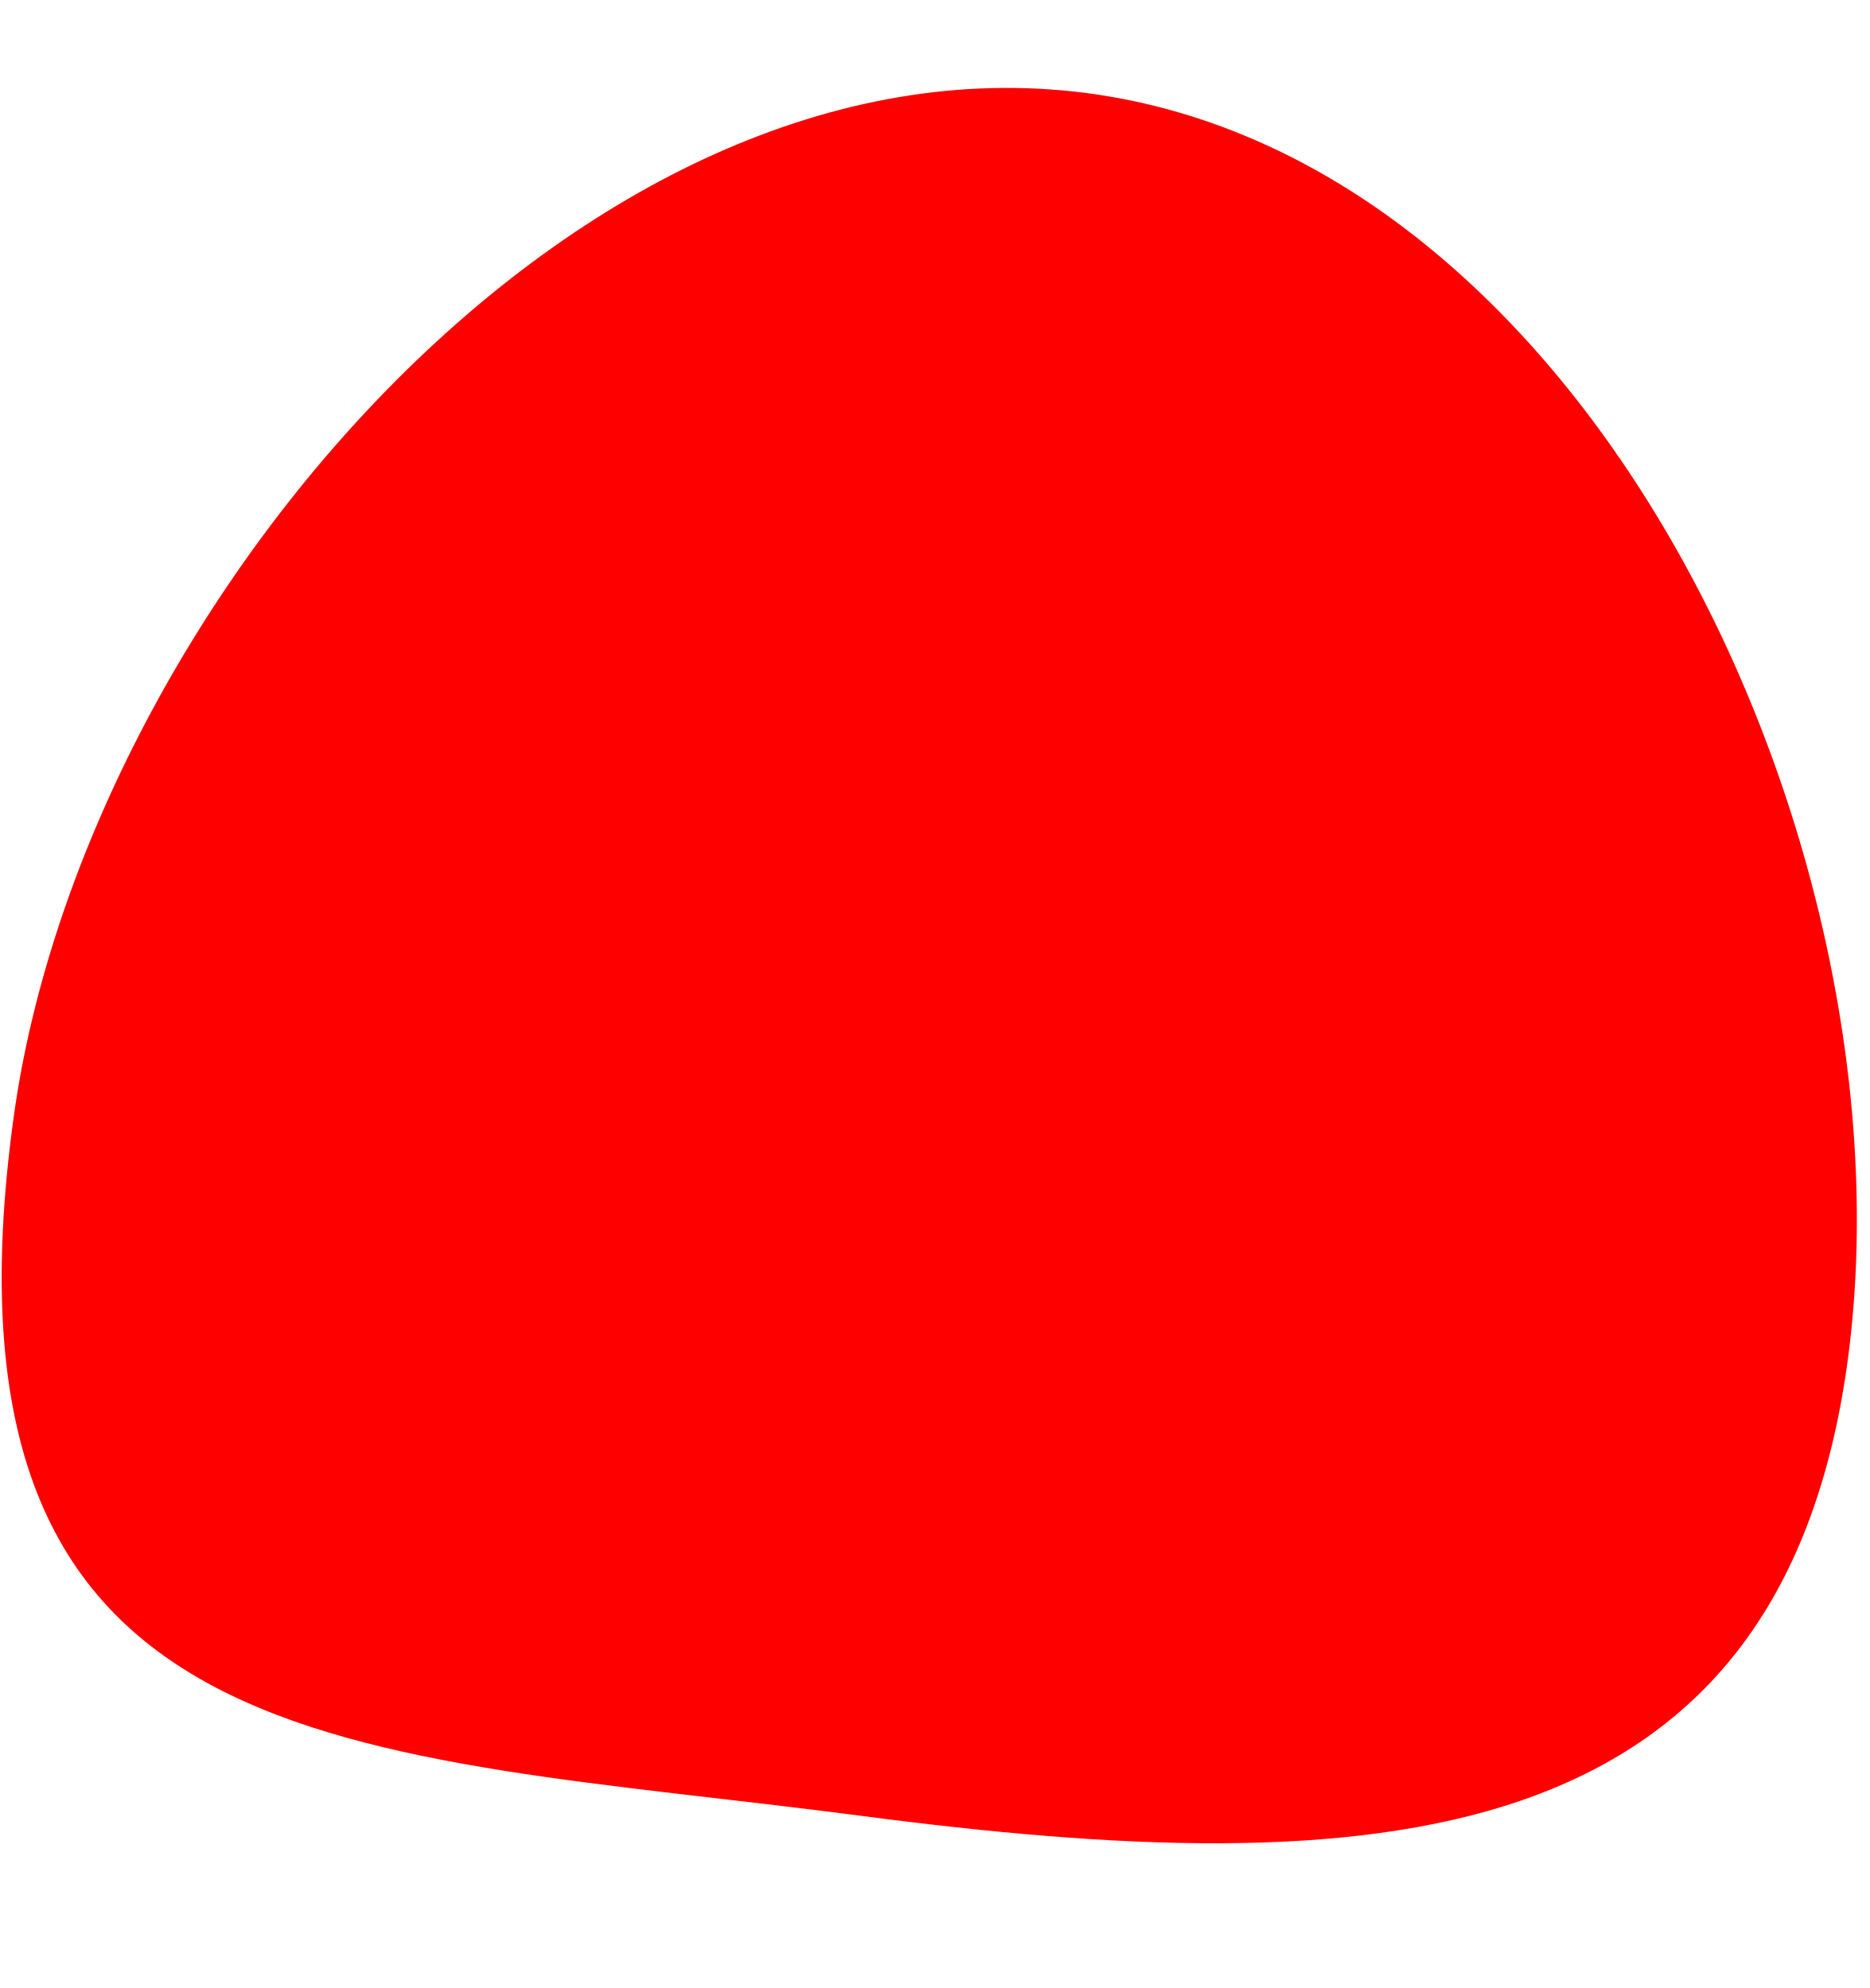
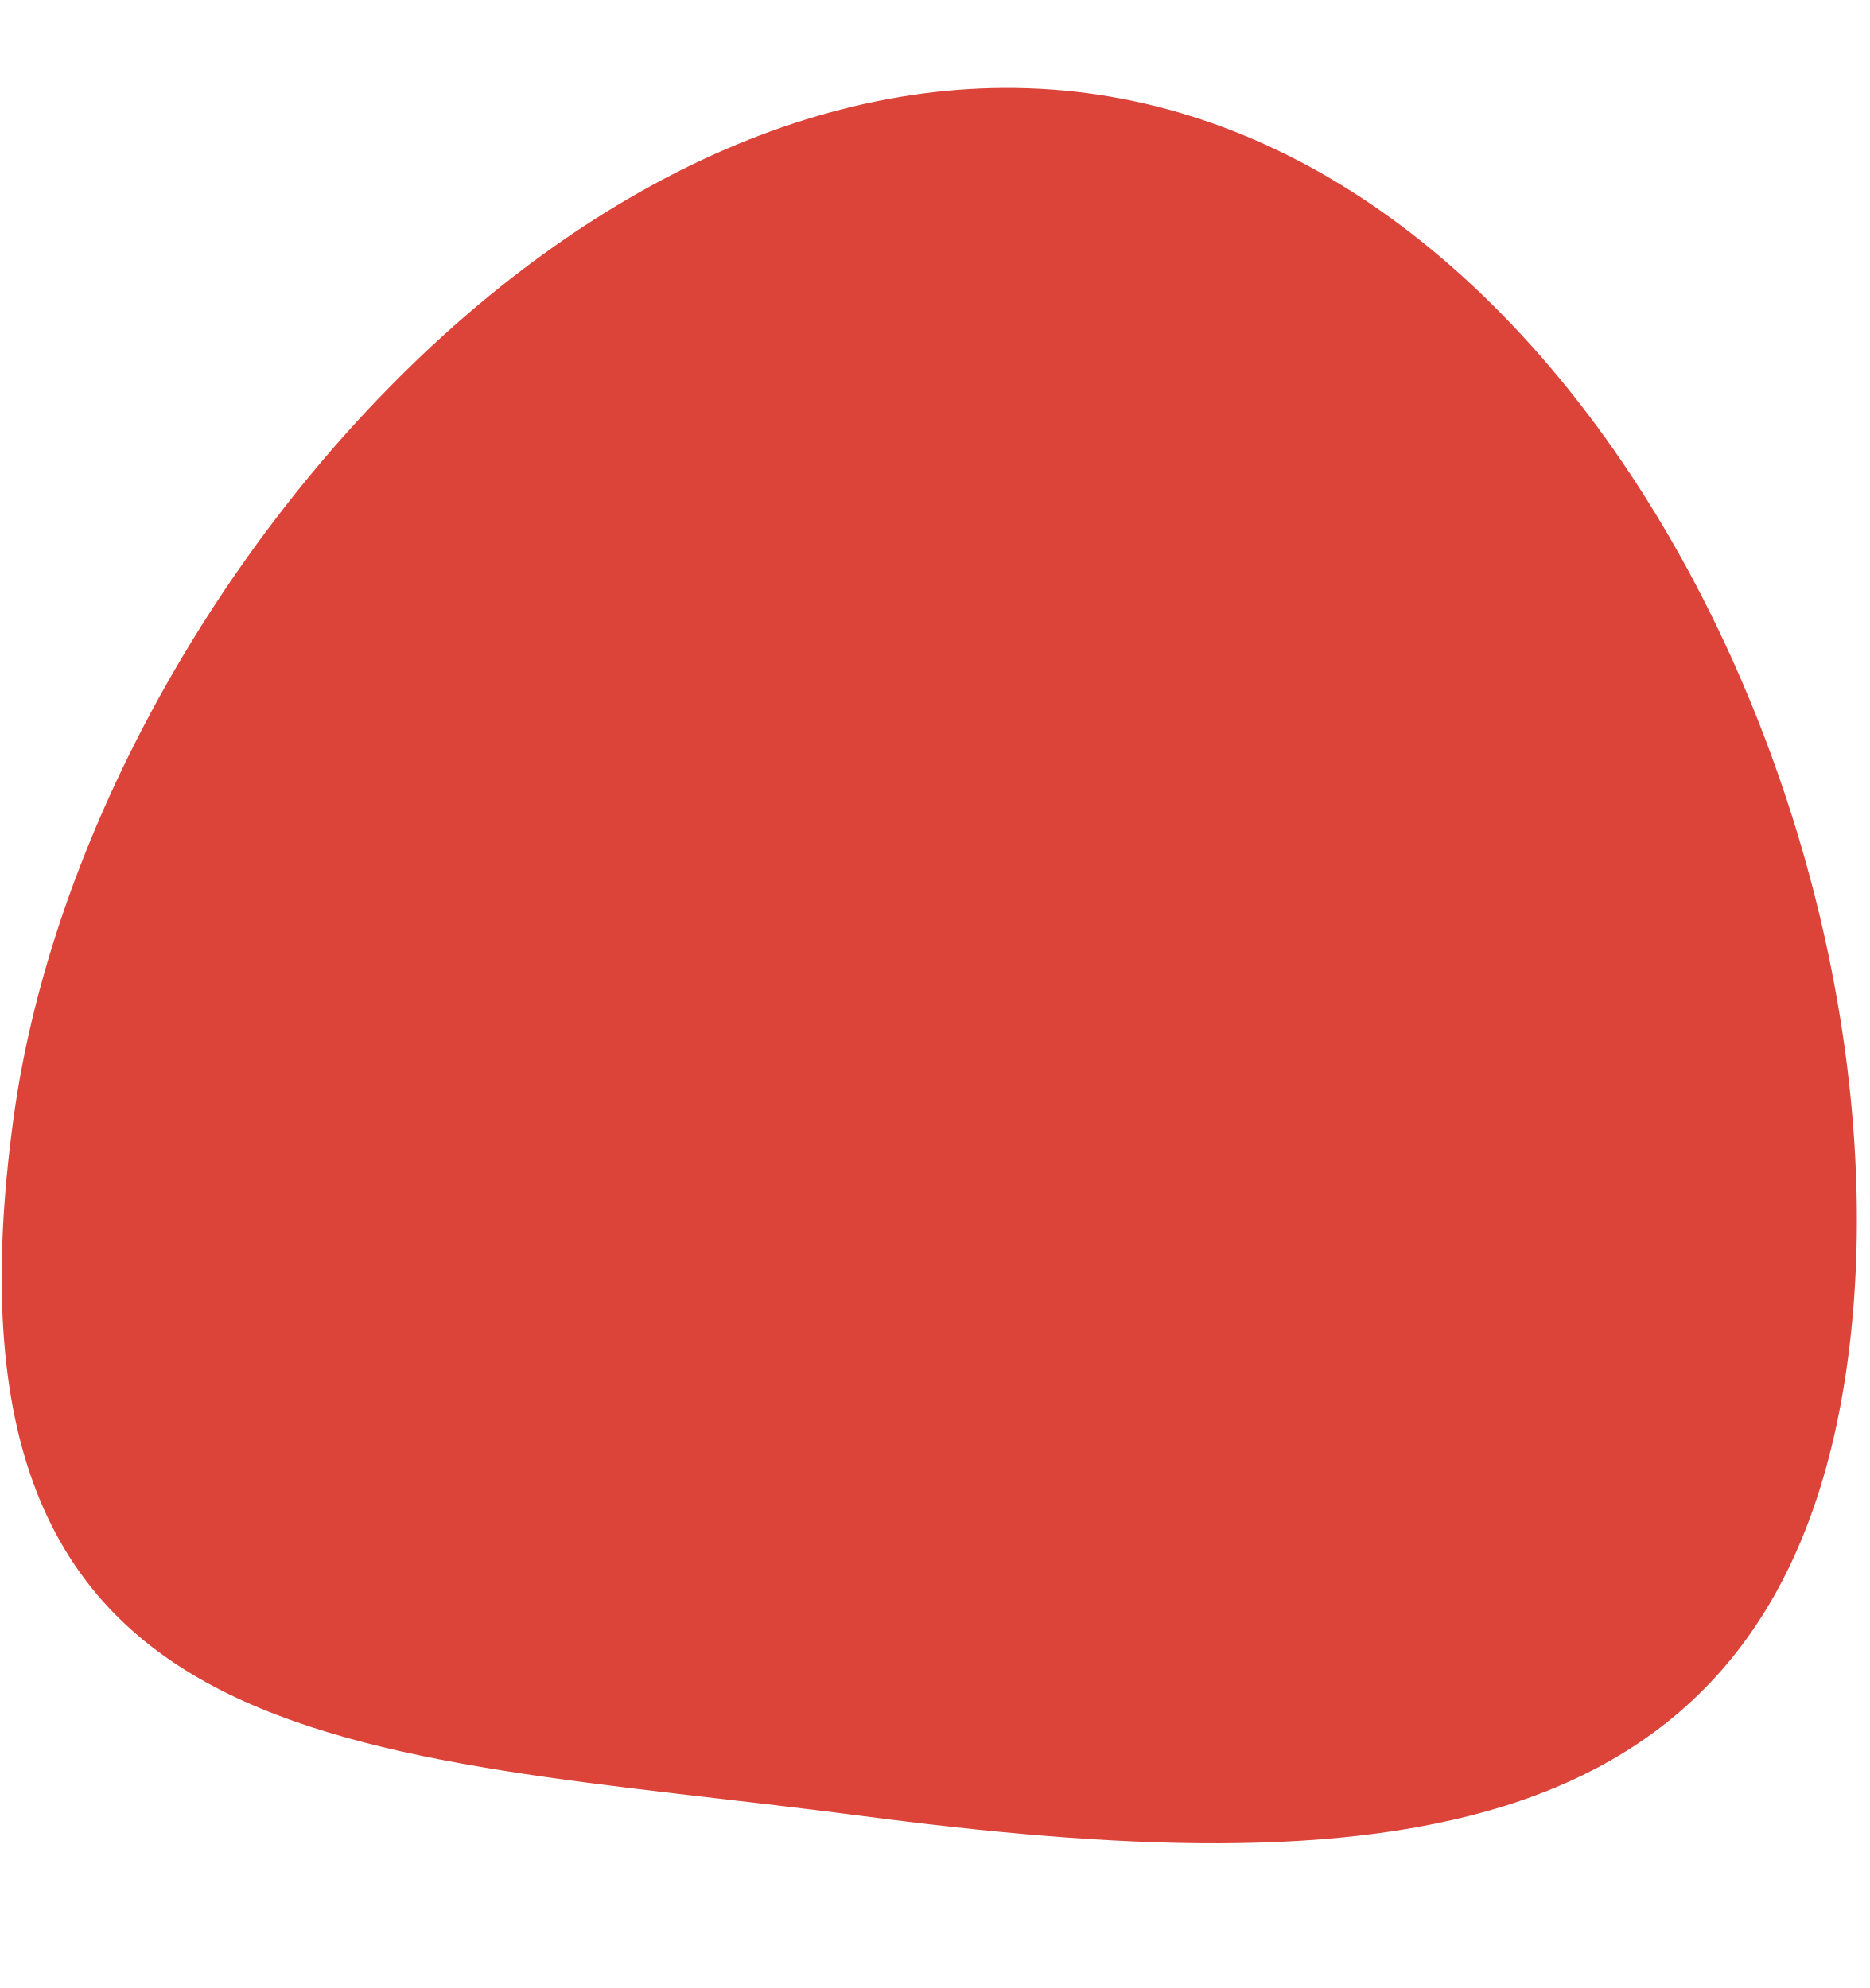
<svg xmlns="http://www.w3.org/2000/svg" id="secretBerry" width="70.8" height="75.3" viewBox="0 0 317 305" fill-rule="evenodd" clip-rule="evenodd" stroke-linejoin="round" stroke-miterlimit="2">
-   <path d="M313.36 213.993c-11.251 85.887-81.488 89.13-167.375 77.879-85.887-11.25-158.996-7.766-143.648-118.62C14.215 87.451 98.368-11.536 184.255-.286S324.61 128.106 313.36 213.993" fill="red" fill-rule="nonzero" />
+   <path d="M313.36 213.993c-11.251 85.887-81.488 89.13-167.375 77.879-85.887-11.25-158.996-7.766-143.648-118.62C14.215 87.451 98.368-11.536 184.255-.286S324.61 128.106 313.36 213.993" fill="#dc443a" fill-rule="nonzero" />
</svg>
